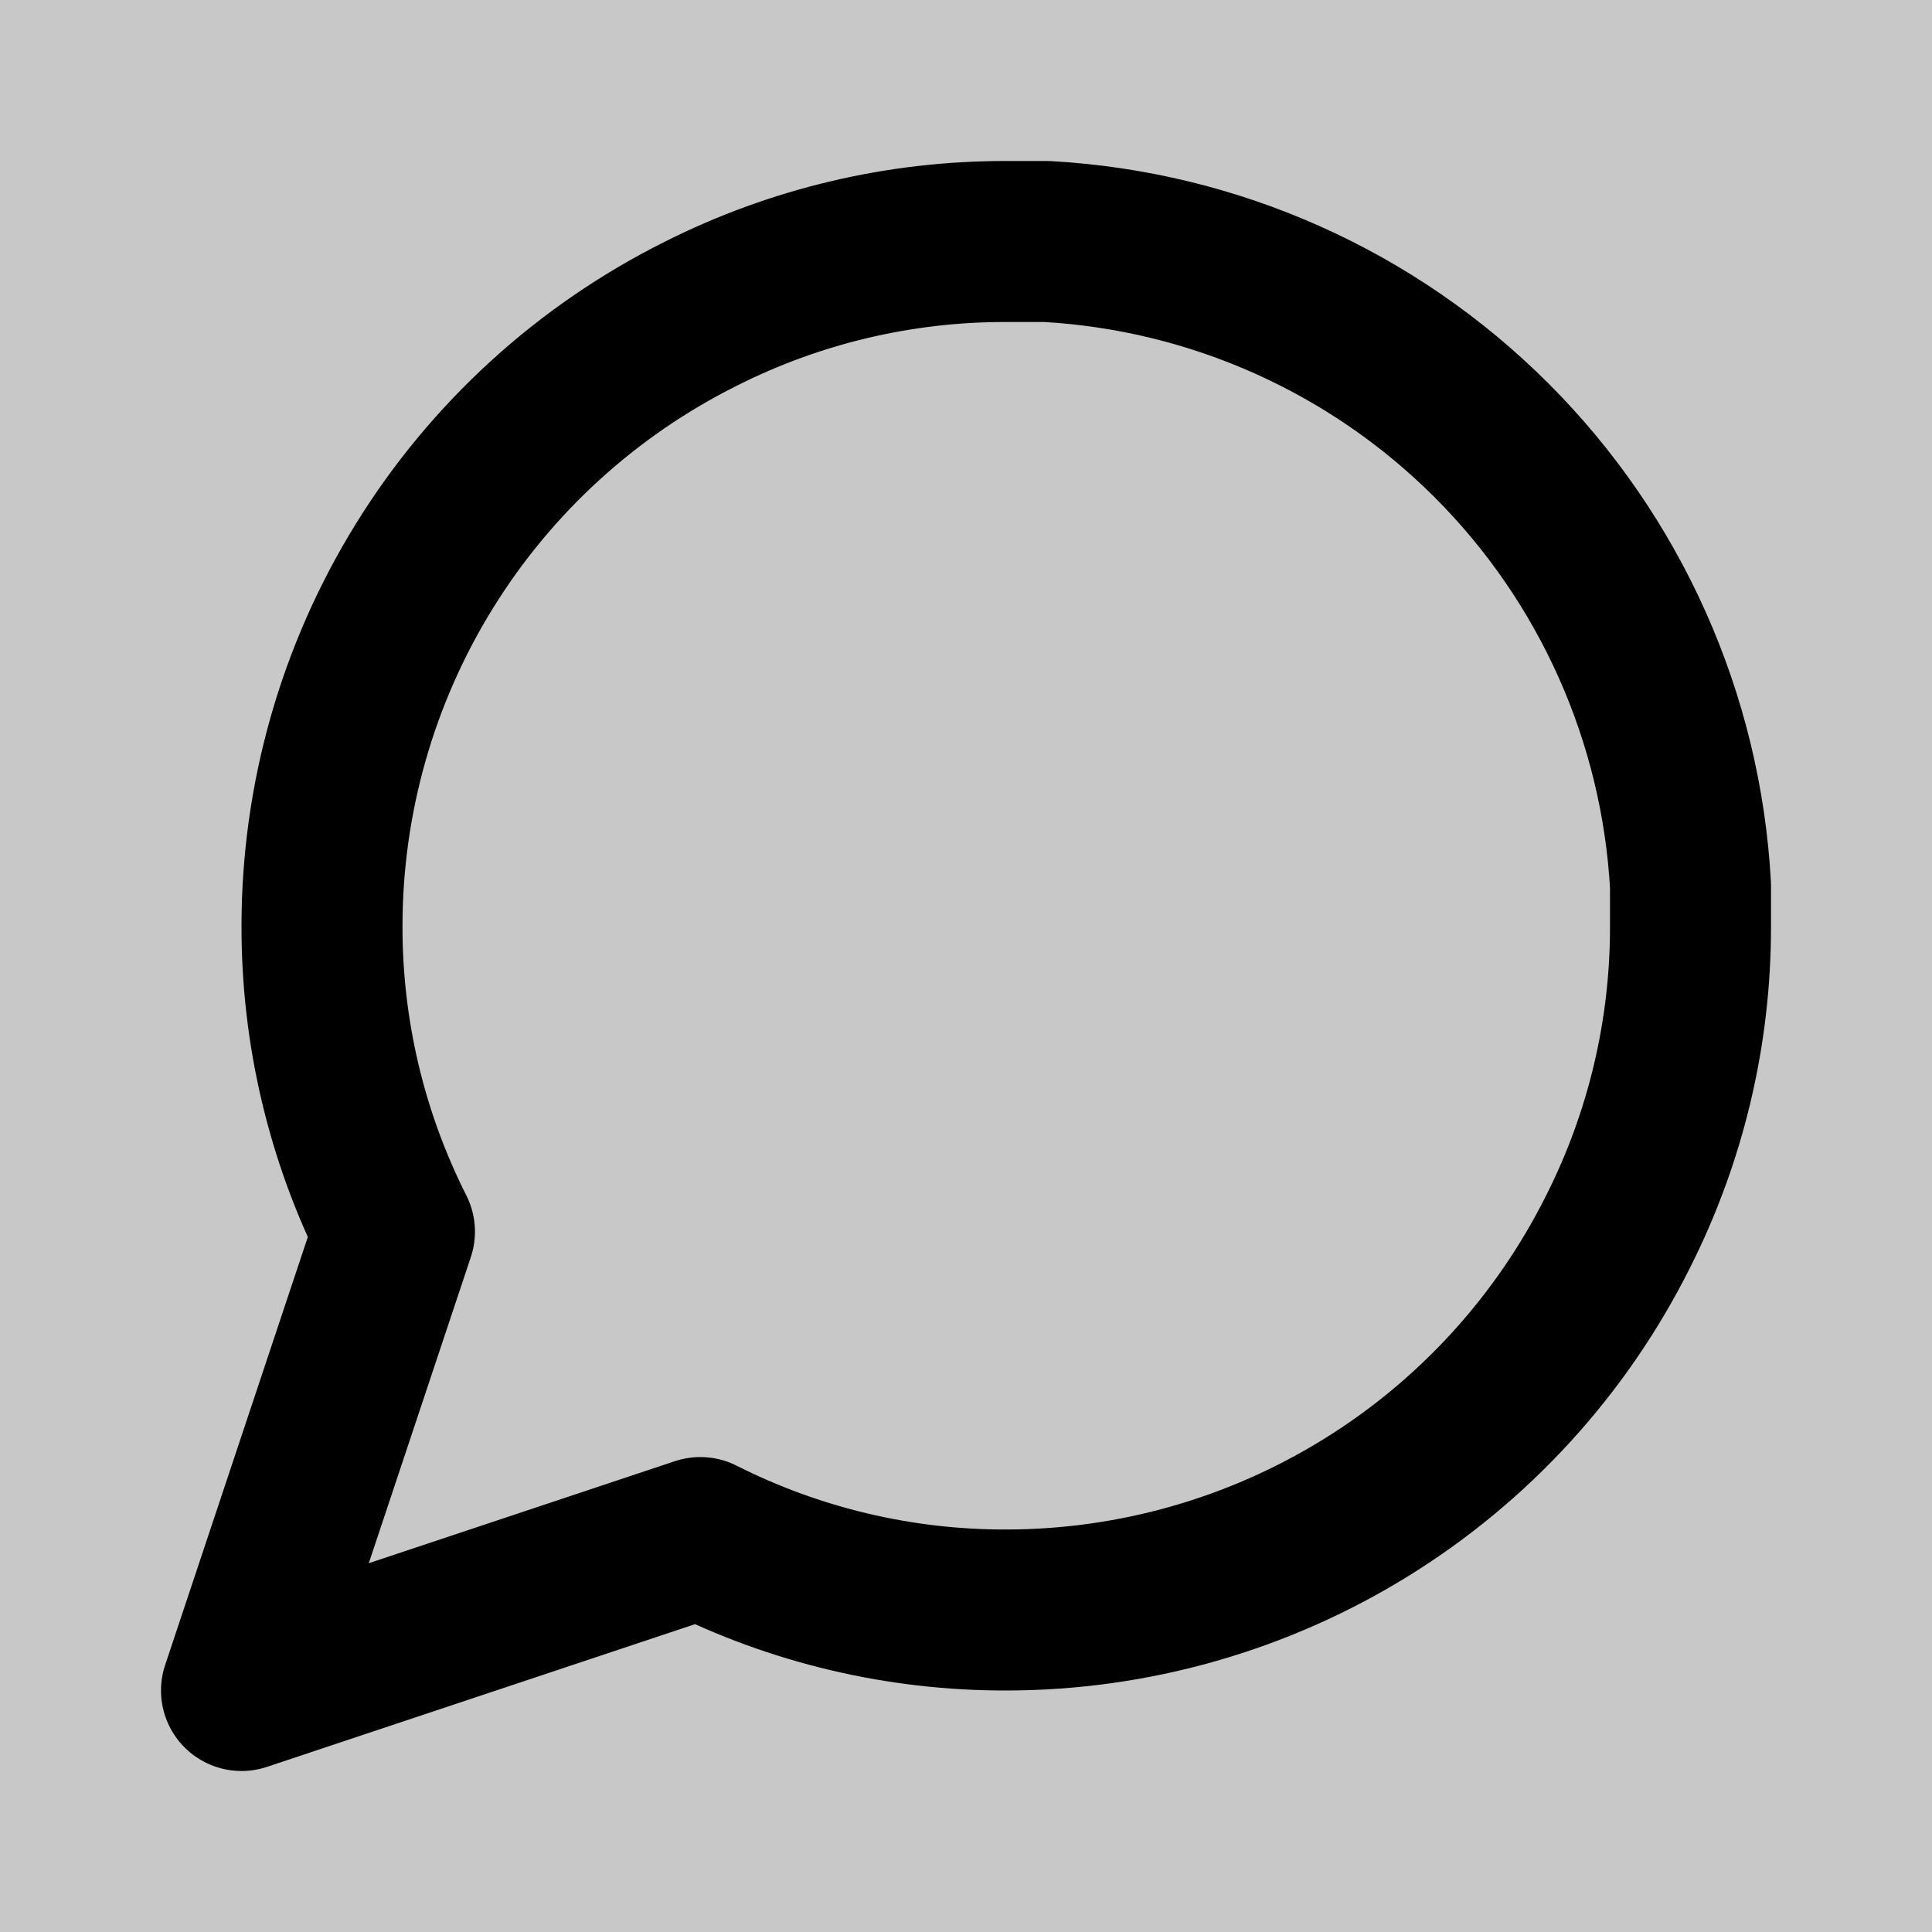
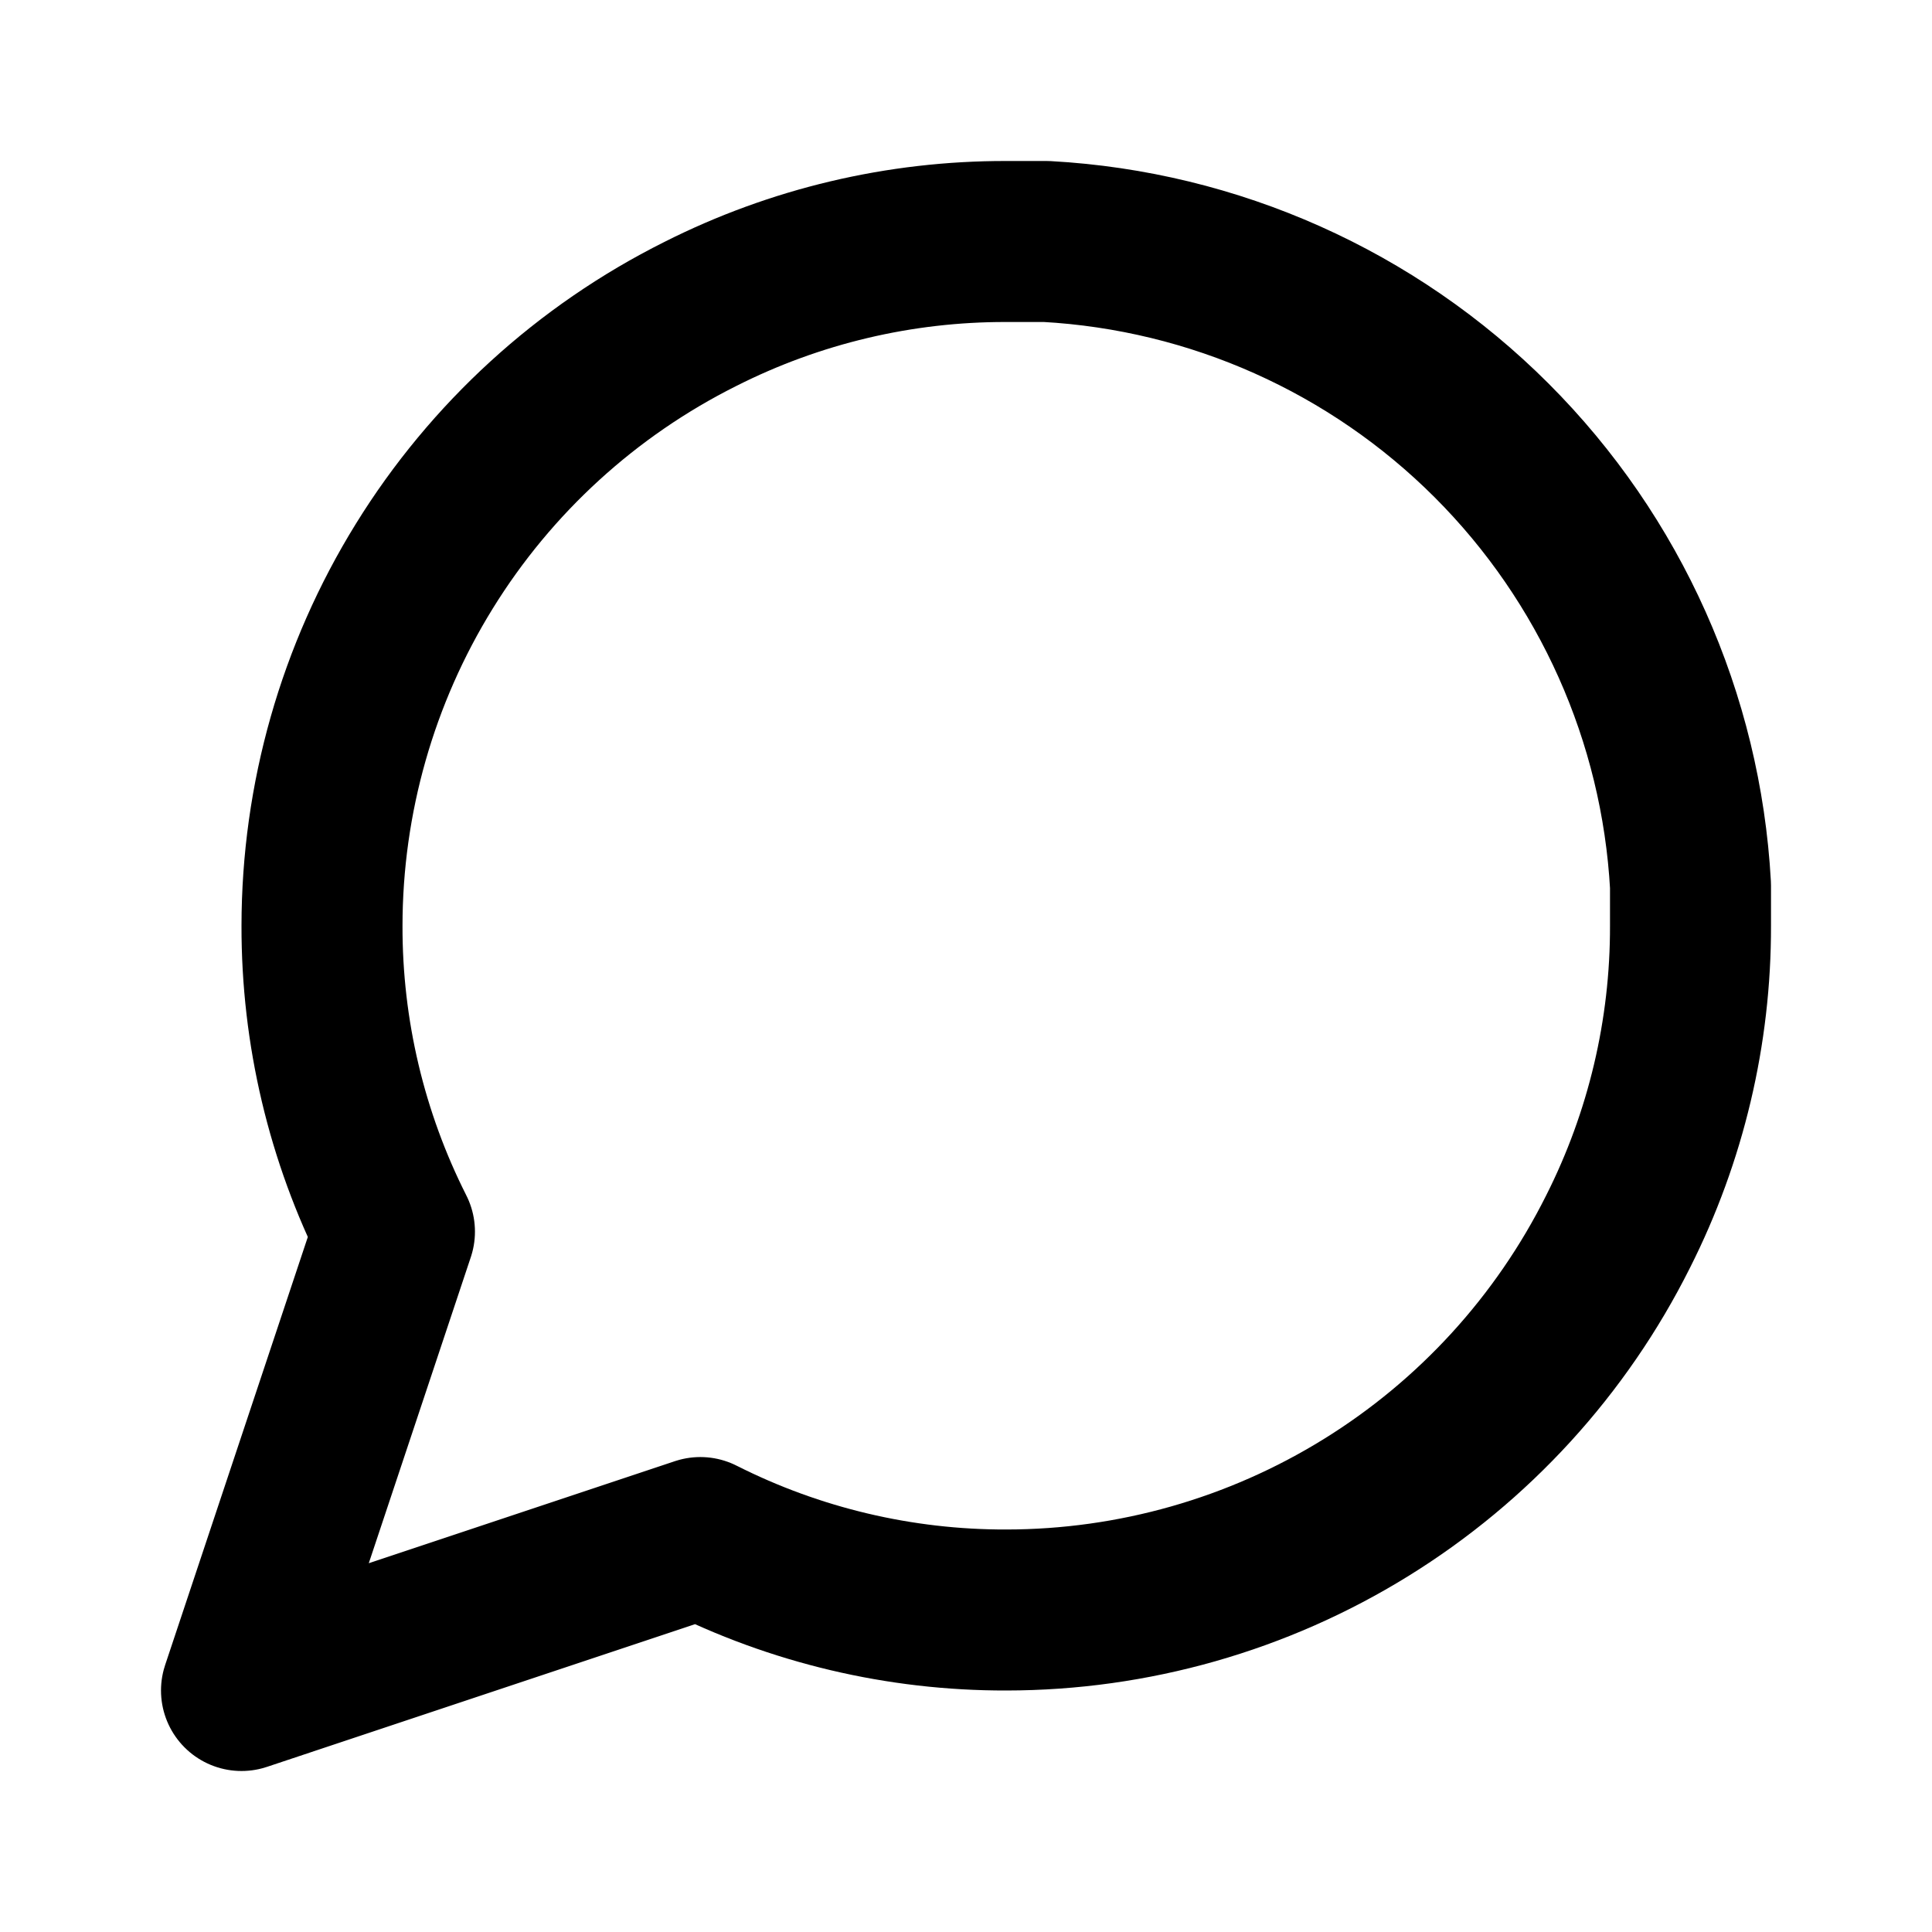
<svg xmlns="http://www.w3.org/2000/svg" width="24" height="24" viewBox="0 0 24 24" fill="none">
  <rect width="24" height="24" fill="#F5F5F5" />
  <path d="M-269 -137C-269 -138.105 -268.105 -139 -267 -139H329C330.105 -139 331 -138.105 331 -137V2054C331 2055.1 330.105 2056 329 2056H-267C-268.105 2056 -269 2055.1 -269 2054V-137Z" fill="#C8C8C8" />
  <g clip-path="url(#clip0_250_290)">
+     <rect width="280" height="92" transform="translate(-128 -10)" fill="white" />
    <path d="M21 11.5C21.003 12.82 20.695 14.122 20.1 15.3C19.394 16.712 18.31 17.899 16.967 18.729C15.625 19.559 14.078 19.999 12.5 20C11.18 20.003 9.878 19.695 8.7 19.1L3 21L4.9 15.3C4.305 14.122 3.997 12.82 4 11.5C4.001 9.922 4.441 8.375 5.271 7.033C6.101 5.69 7.288 4.606 8.7 3.9C9.878 3.305 11.18 2.997 12.5 3H13C15.084 3.115 17.053 3.995 18.529 5.471C20.005 6.947 20.885 8.916 21 11V11.5Z" stroke="black" stroke-width="2" stroke-linecap="round" stroke-linejoin="round" />
  </g>
  <path d="M-267 -138H329V-140H-267V-138ZM330 -137V2054H332V-137H330ZM329 2055H-267V2057H329V2055ZM-268 2054V-137H-270V2054H-268ZM-267 2055C-267.552 2055 -268 2054.55 -268 2054H-270C-270 2055.66 -268.657 2057 -267 2057V2055ZM330 2054C330 2054.55 329.552 2055 329 2055V2057C330.657 2057 332 2055.66 332 2054H330ZM329 -138C329.552 -138 330 -137.552 330 -137H332C332 -138.657 330.657 -140 329 -140V-138ZM-267 -140C-268.657 -140 -270 -138.657 -270 -137H-268C-268 -137.552 -267.552 -138 -267 -138V-140Z" fill="black" fill-opacity="0.1" />
  <defs>
    <clipPath id="clip0_250_290">
      <rect width="280" height="92" fill="white" transform="translate(-128 -10)" />
    </clipPath>
  </defs>
</svg>
